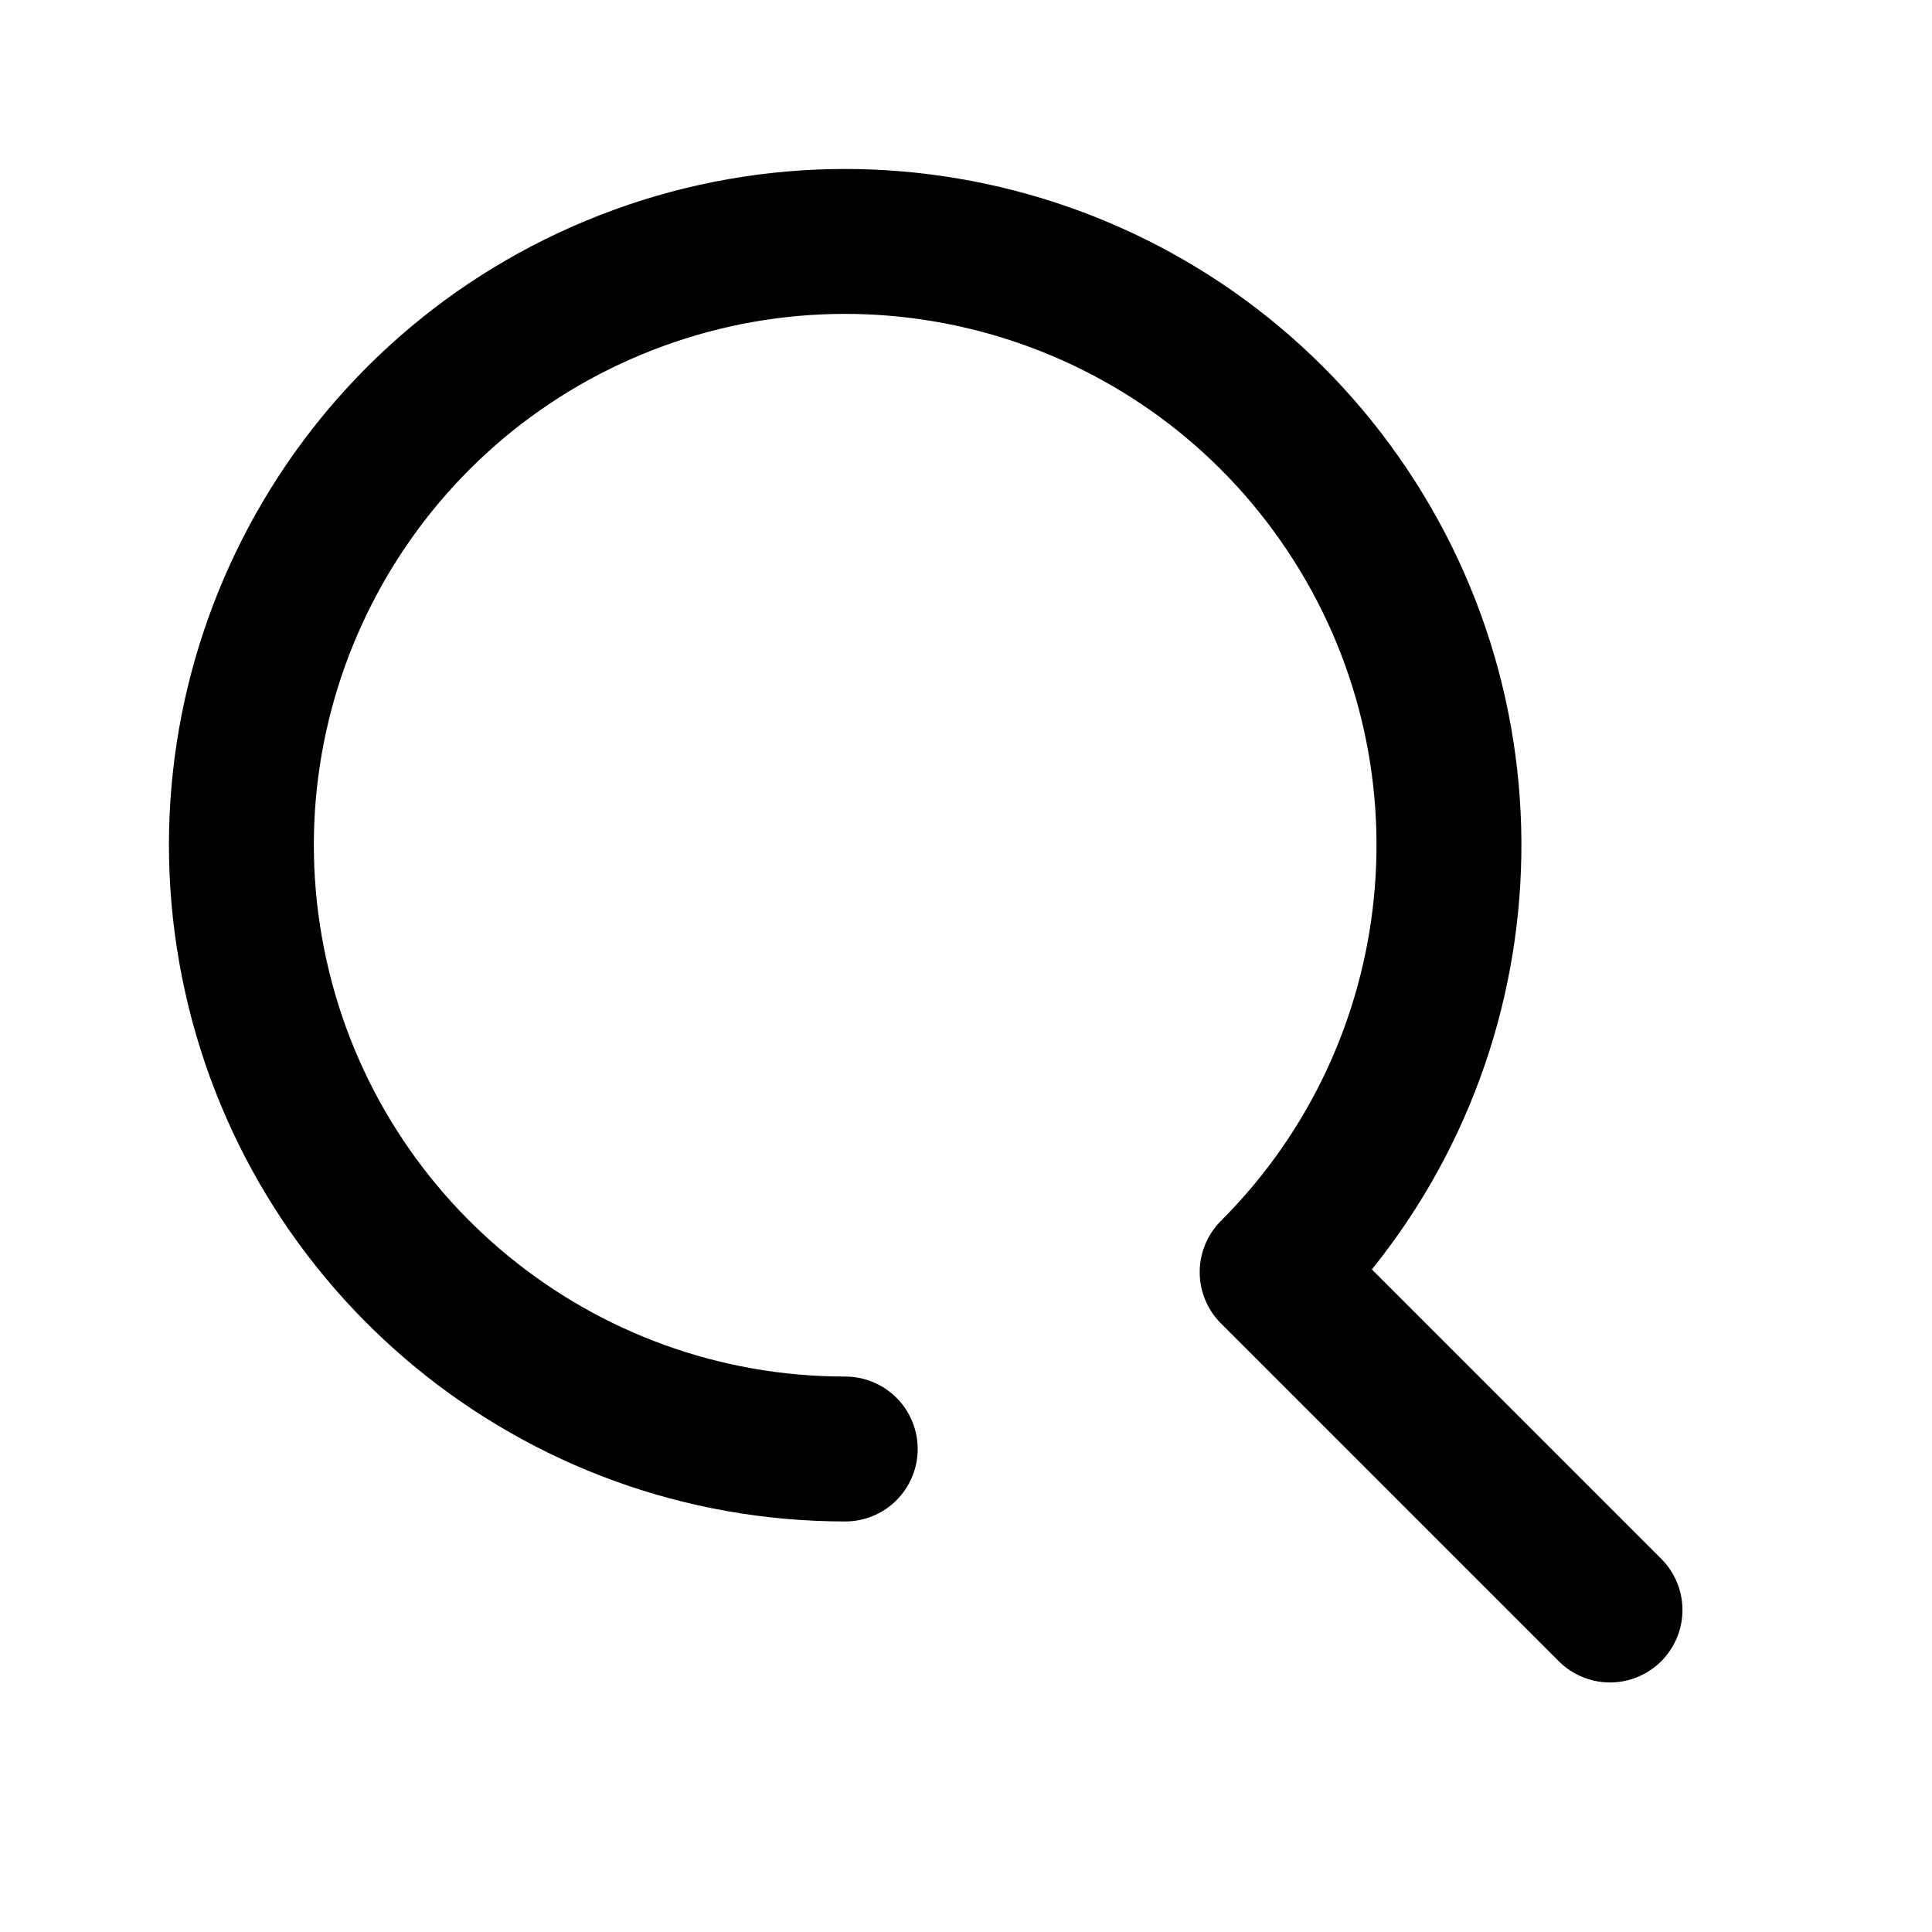
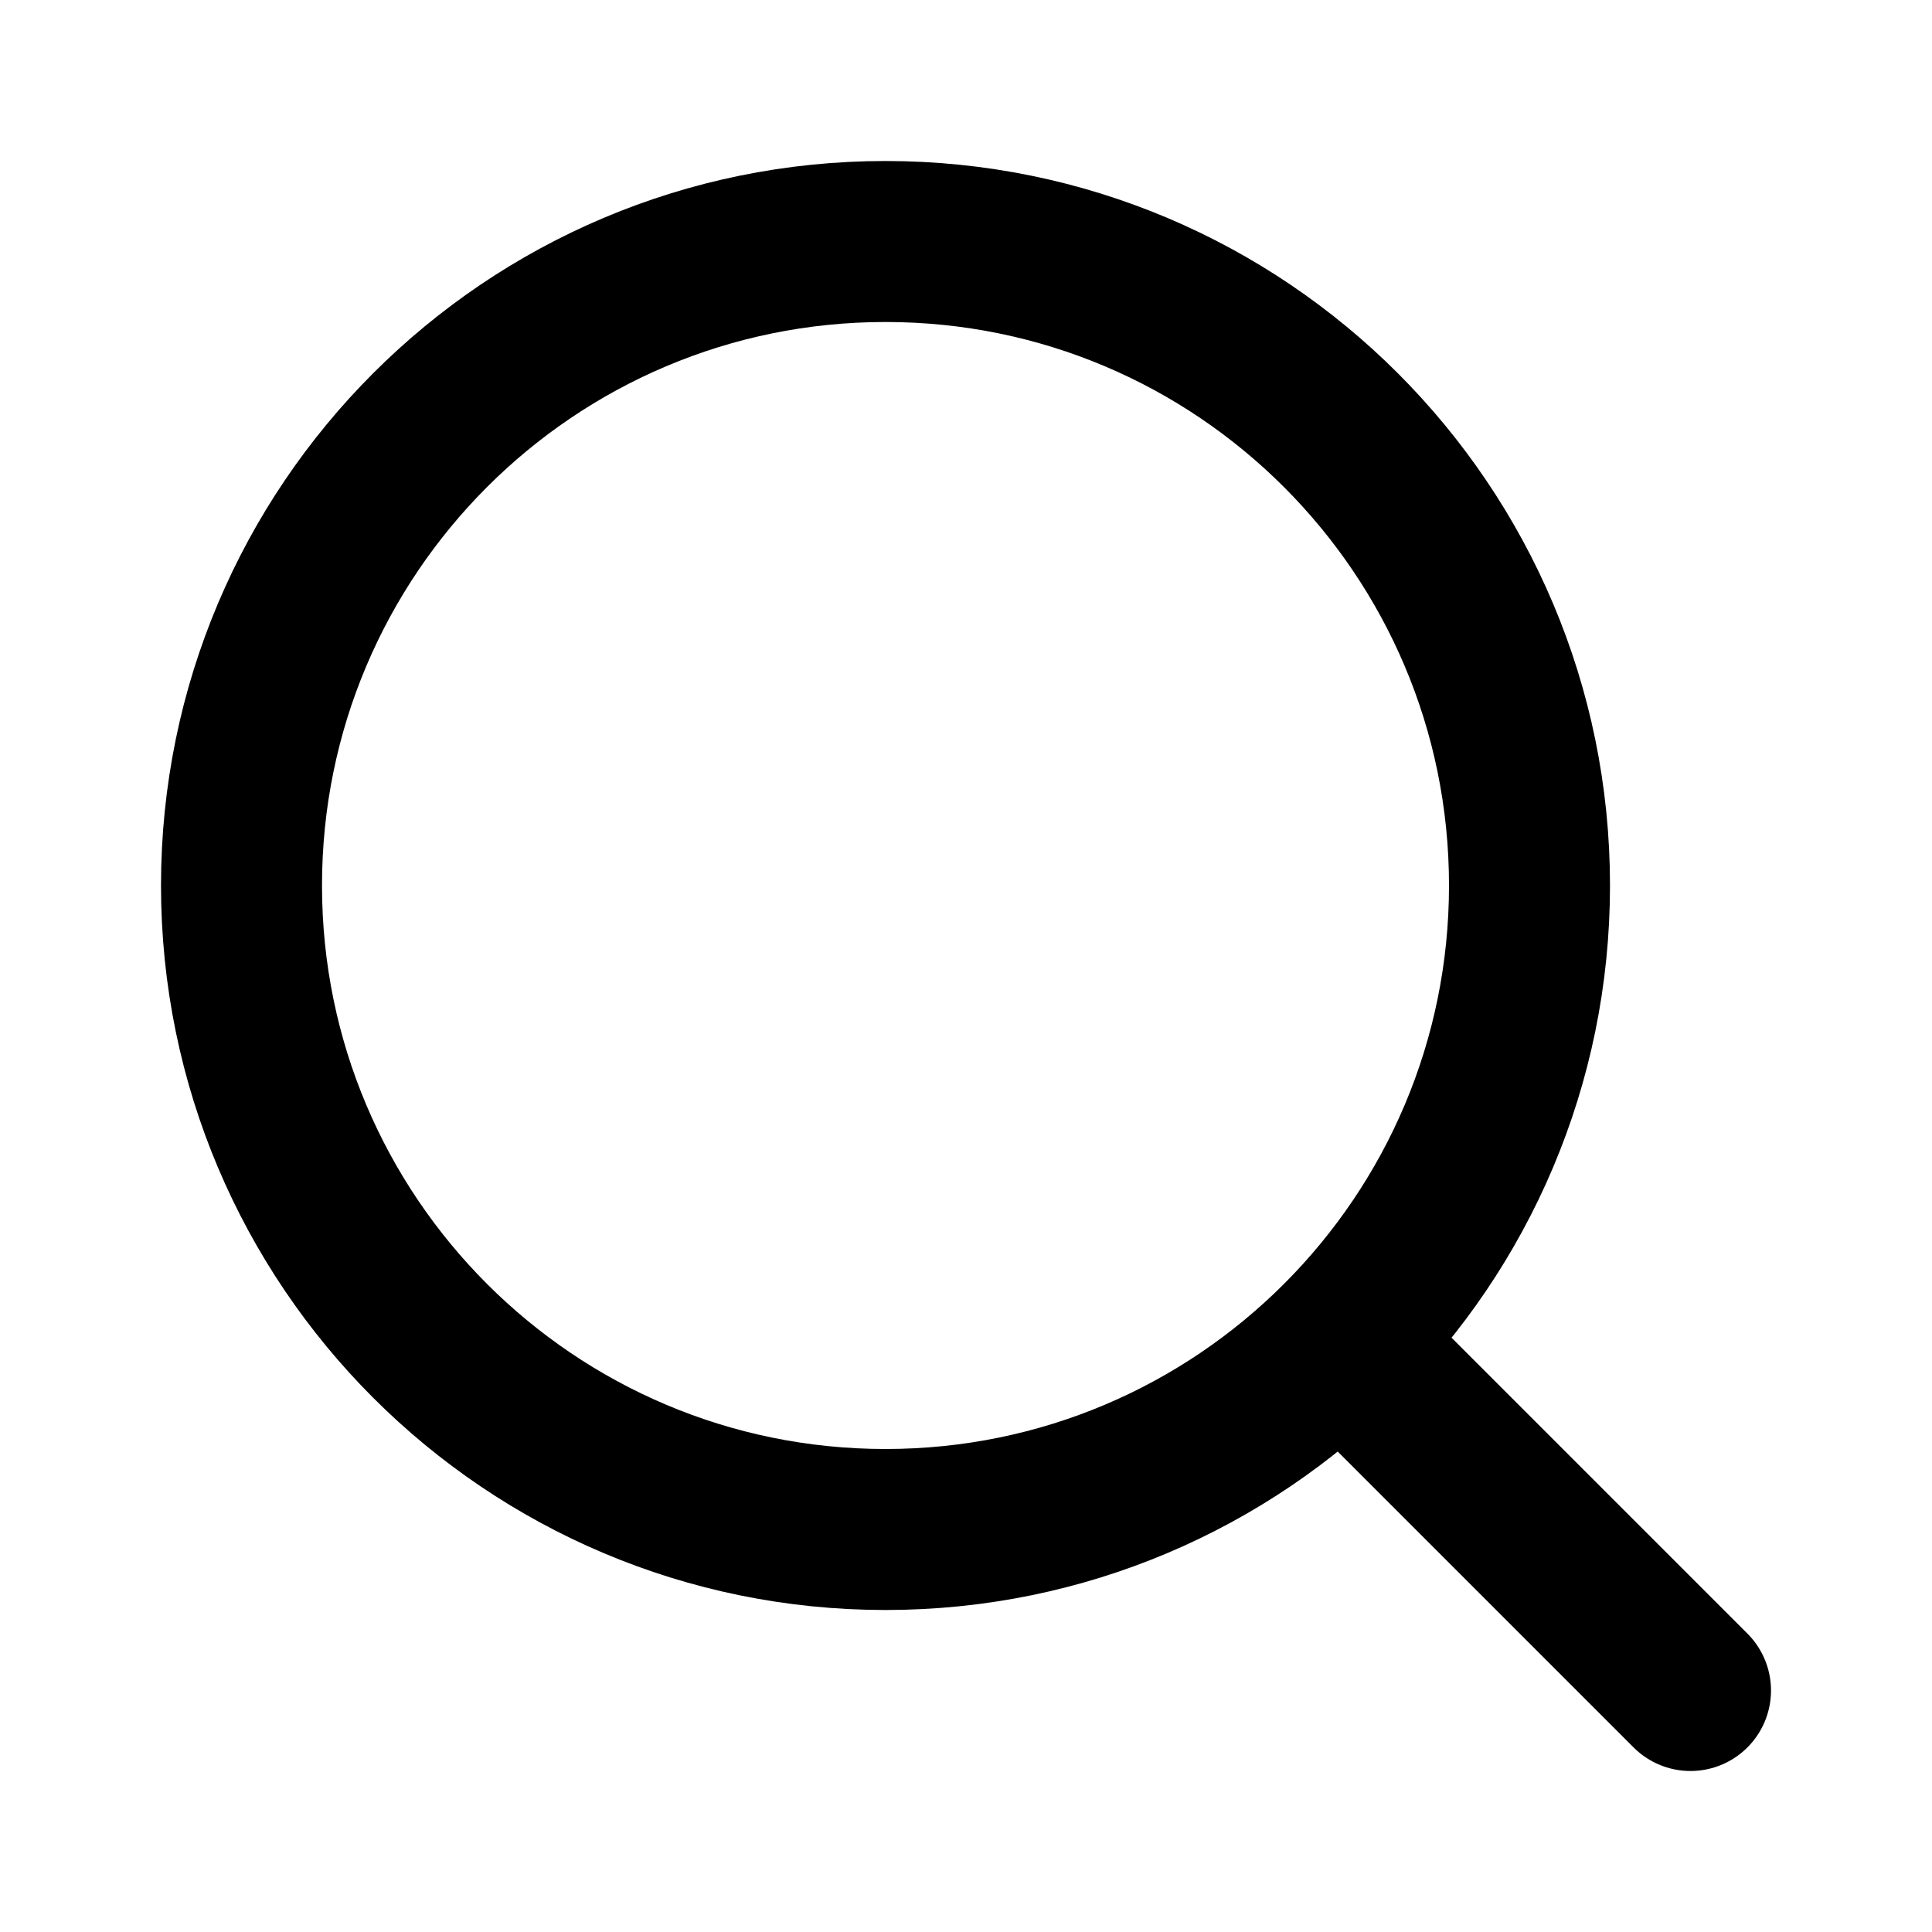
- <svg xmlns="http://www.w3.org/2000/svg" viewBox="0 0 24 24" fill="none">
-   <path d="M10.5 18a7.5 7.5 0 1 1 5.303-2.197L20 20" stroke="currentColor" stroke-width="1.8" stroke-linecap="round" stroke-linejoin="round" />
+ <svg xmlns="http://www.w3.org/2000/svg" width="24" height="24" viewBox="0 0 24 24" fill="none" stroke="currentColor" stroke-width="2" stroke-linecap="round" stroke-linejoin="round" class="lucide lucide-search-icon lucide-search">
+   <path d="m21 21-4.34-4.34" />
+   <circle cx="11" cy="11" r="8" />
</svg>
